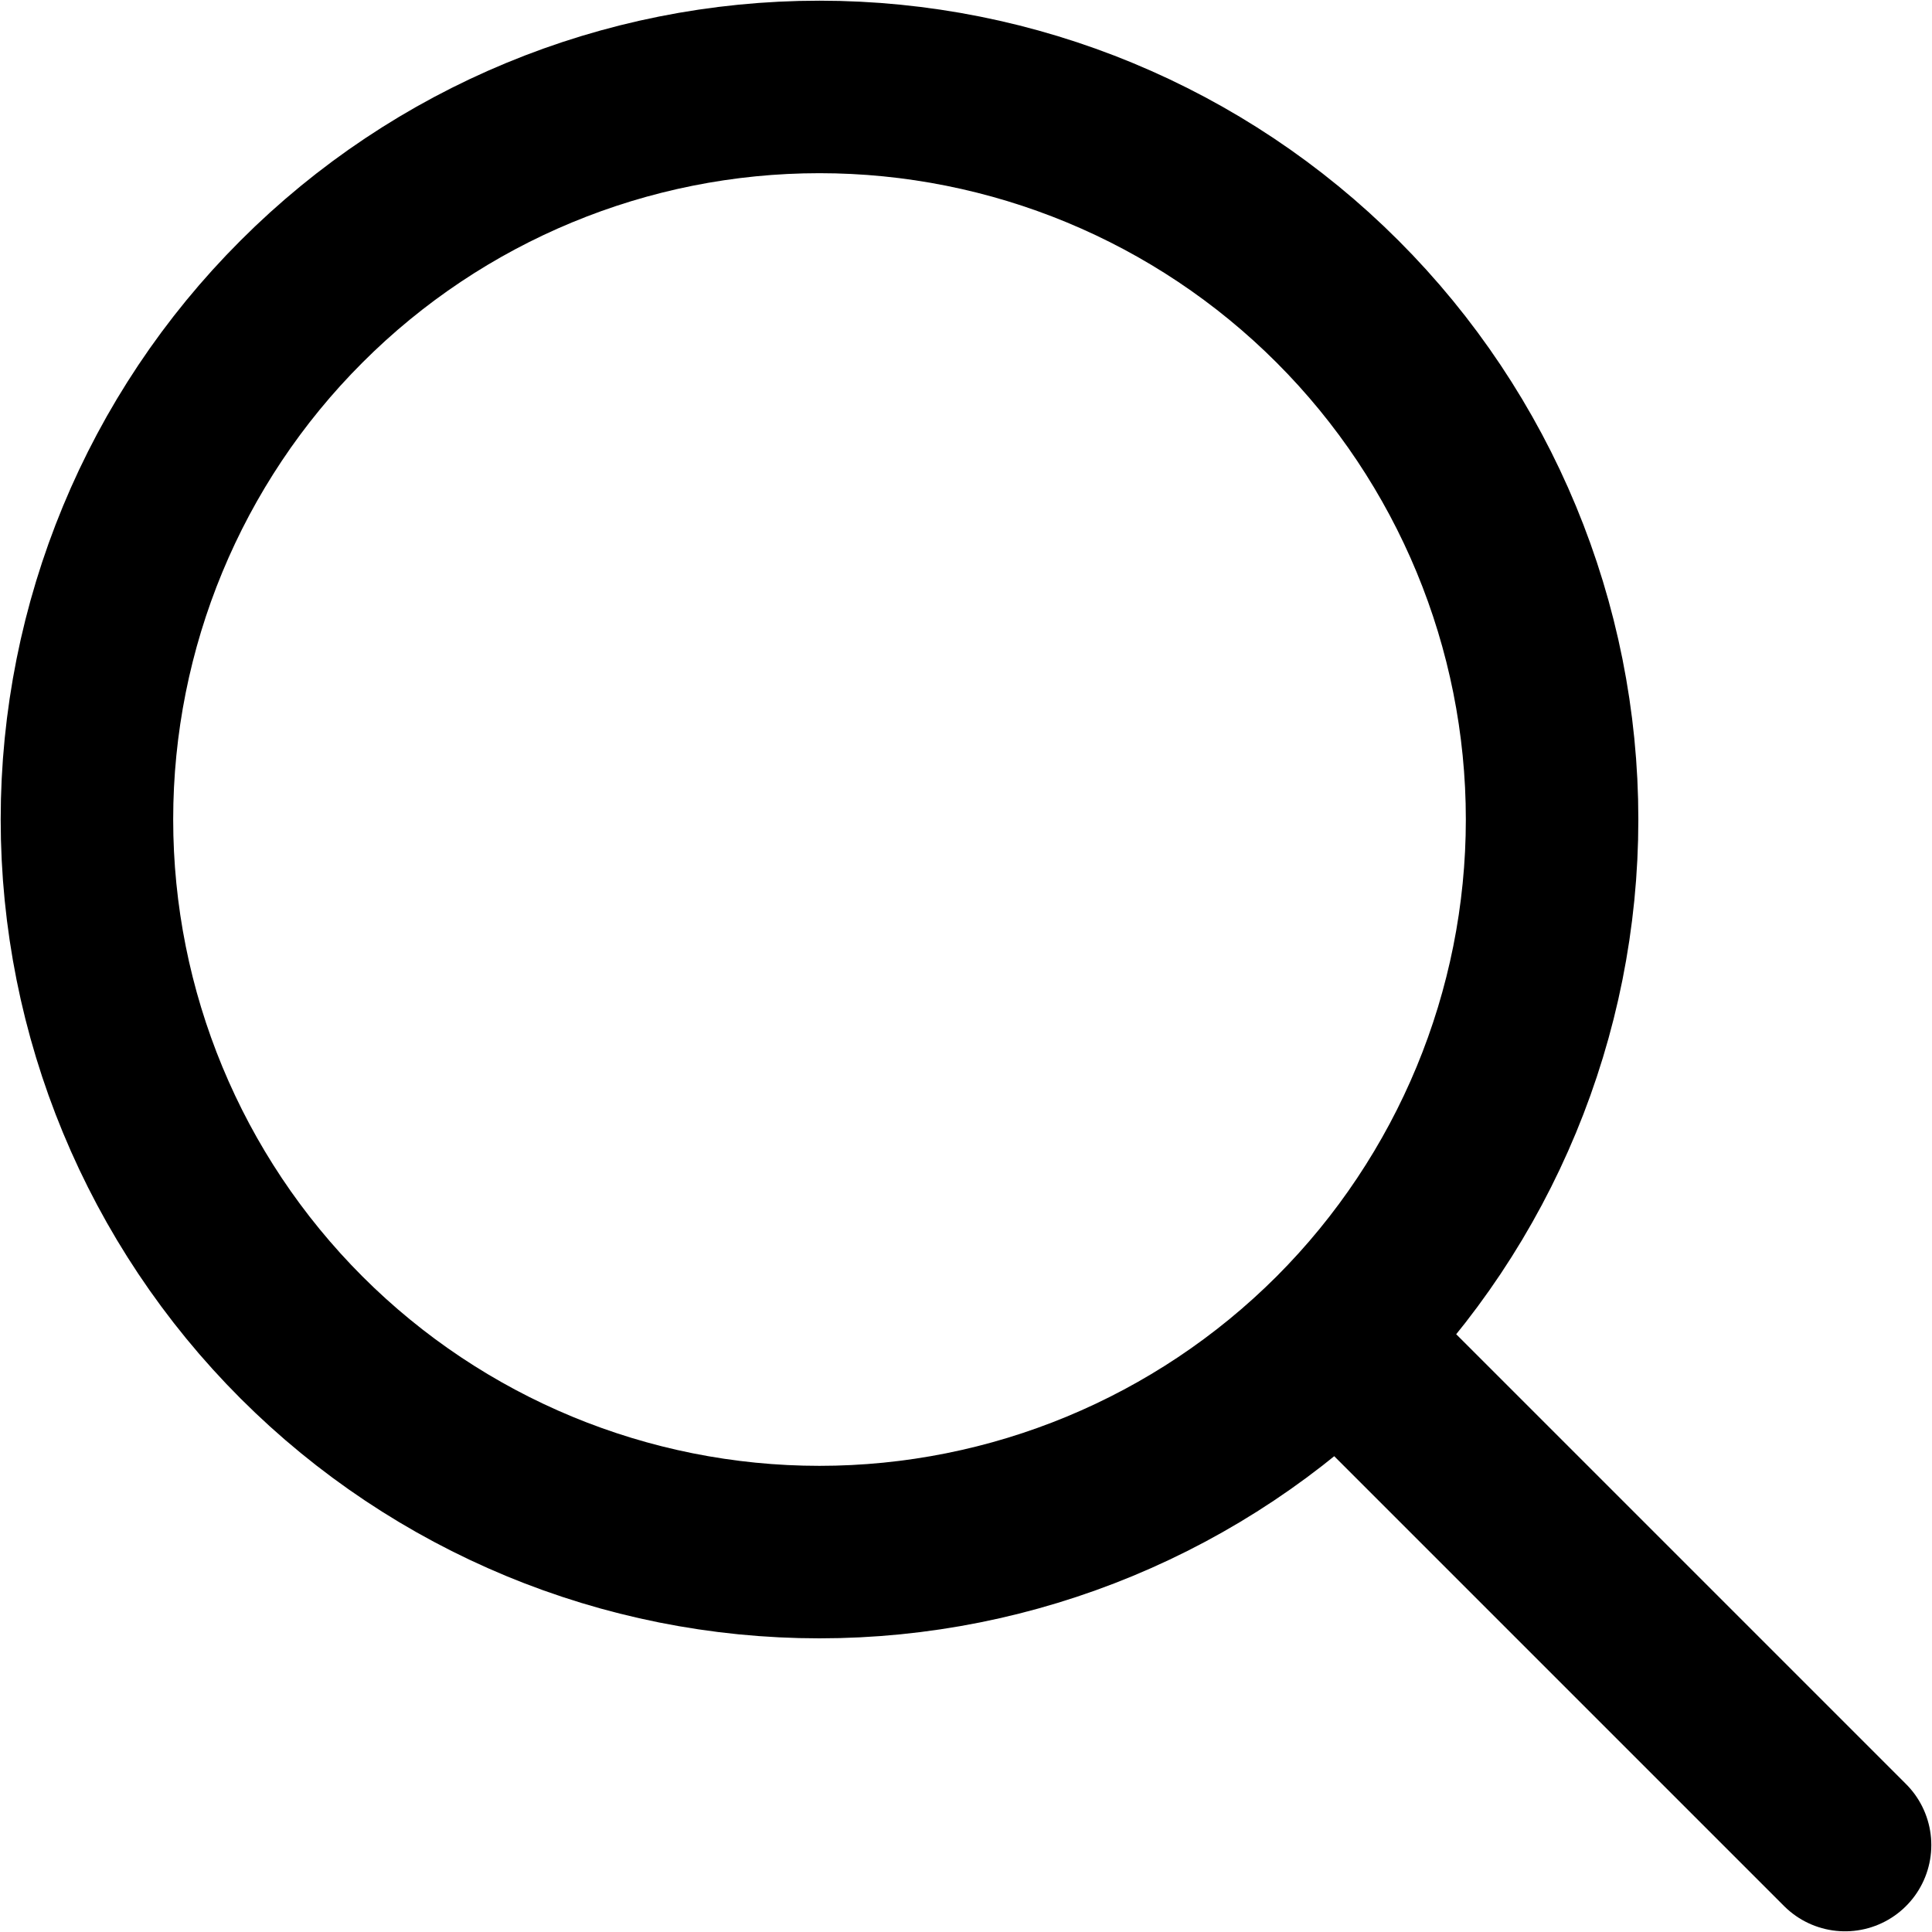
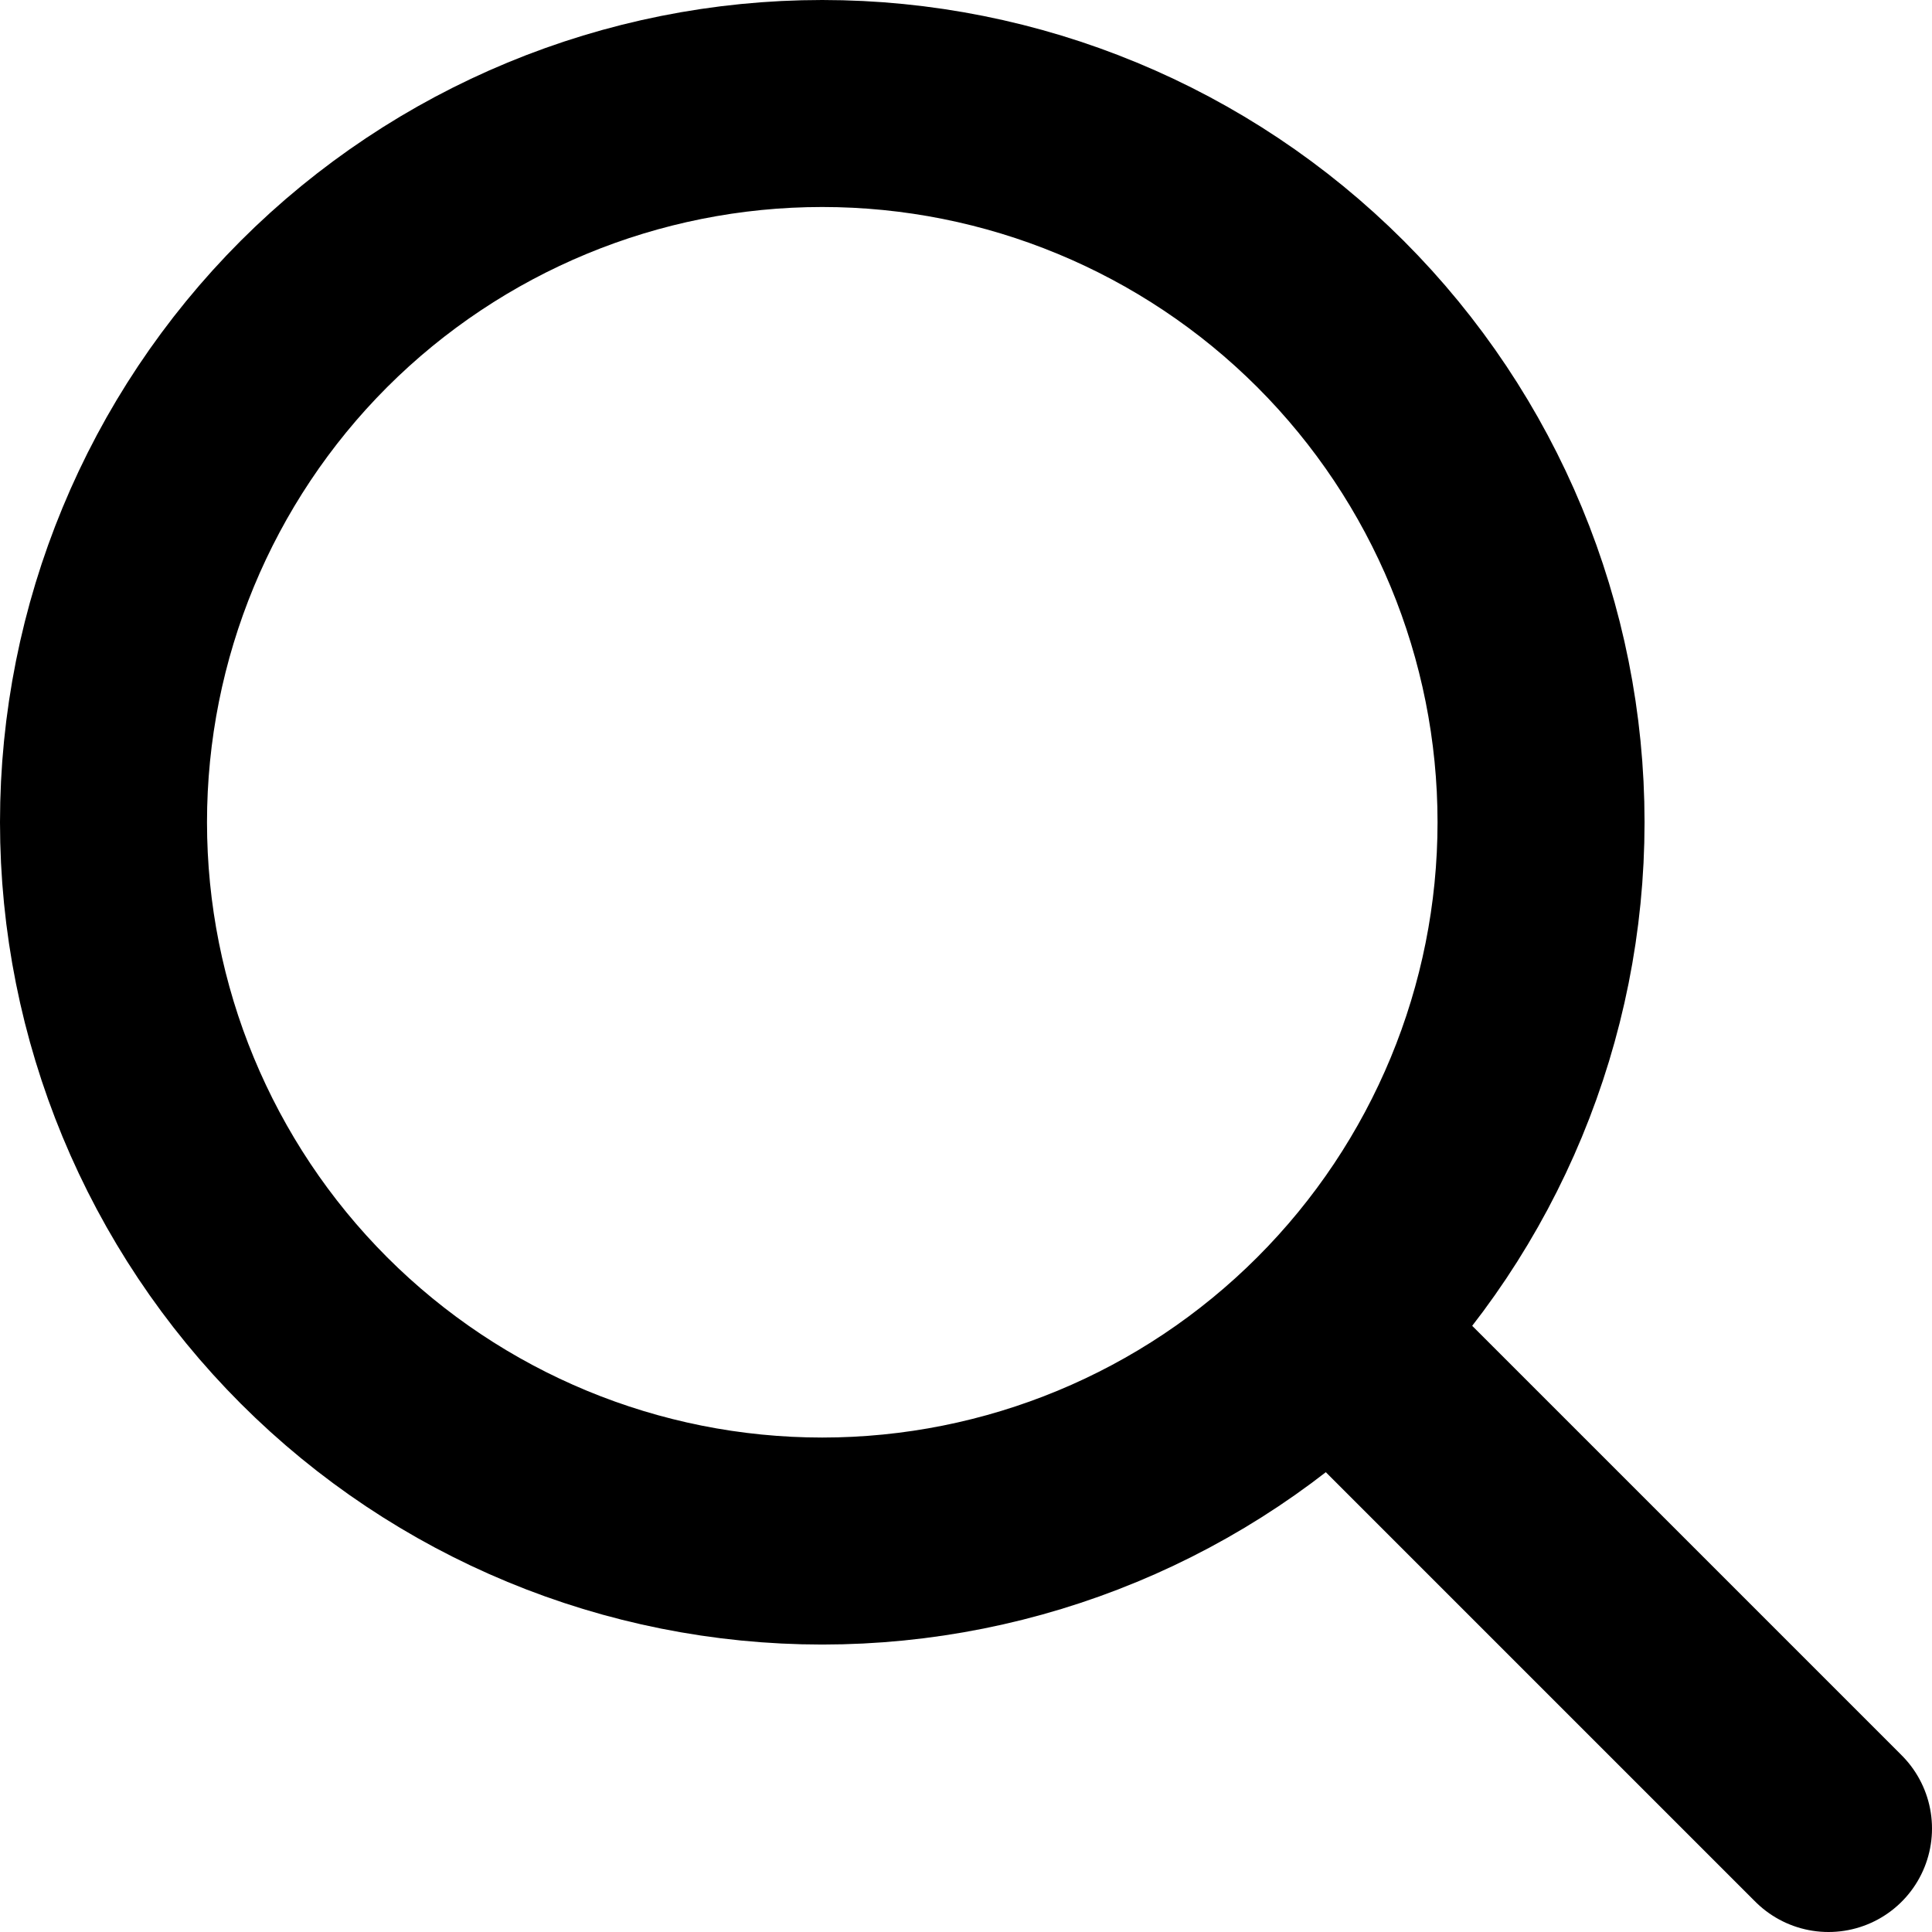
<svg xmlns="http://www.w3.org/2000/svg" width="14" height="14" viewBox="0 0 14 14" fill="none">
-   <path d="M13.37 13.37L9.692 9.692M9.692 9.692C10.687 8.696 11.247 7.346 11.247 5.938C11.247 4.53 10.687 3.18 9.692 2.185C8.696 1.189 7.346 0.63 5.938 0.63C4.53 0.63 3.18 1.189 2.185 2.185C1.189 3.18 0.63 4.53 0.63 5.938C0.63 7.346 1.189 8.696 2.185 9.692C3.18 10.687 4.53 11.247 5.938 11.247C7.346 11.247 8.696 10.687 9.692 9.692Z" stroke="black" style="stroke:black;stroke-opacity:1;" stroke-width="1.25" stroke-linecap="round" stroke-linejoin="round" vector-effect="non-scaling-stroke" />
+   <path d="M13.25 13.25L9.641 9.641M9.641 9.641C10.618 8.664 11.167 7.34 11.167 5.958C11.167 4.577 10.618 3.252 9.641 2.275C8.664 1.299 7.34 0.75 5.958 0.75C4.577 0.75 3.252 1.299 2.275 2.275C1.299 3.252 0.75 4.577 0.75 5.958C0.75 7.34 1.299 8.664 2.275 9.641C3.252 10.618 4.577 11.167 5.958 11.167C7.34 11.167 8.664 10.618 9.641 9.641Z" stroke="black" style="stroke:black;stroke-opacity:1;" stroke-width="1.5" stroke-linecap="round" stroke-linejoin="round" vector-effect="non-scaling-stroke" />
</svg>
